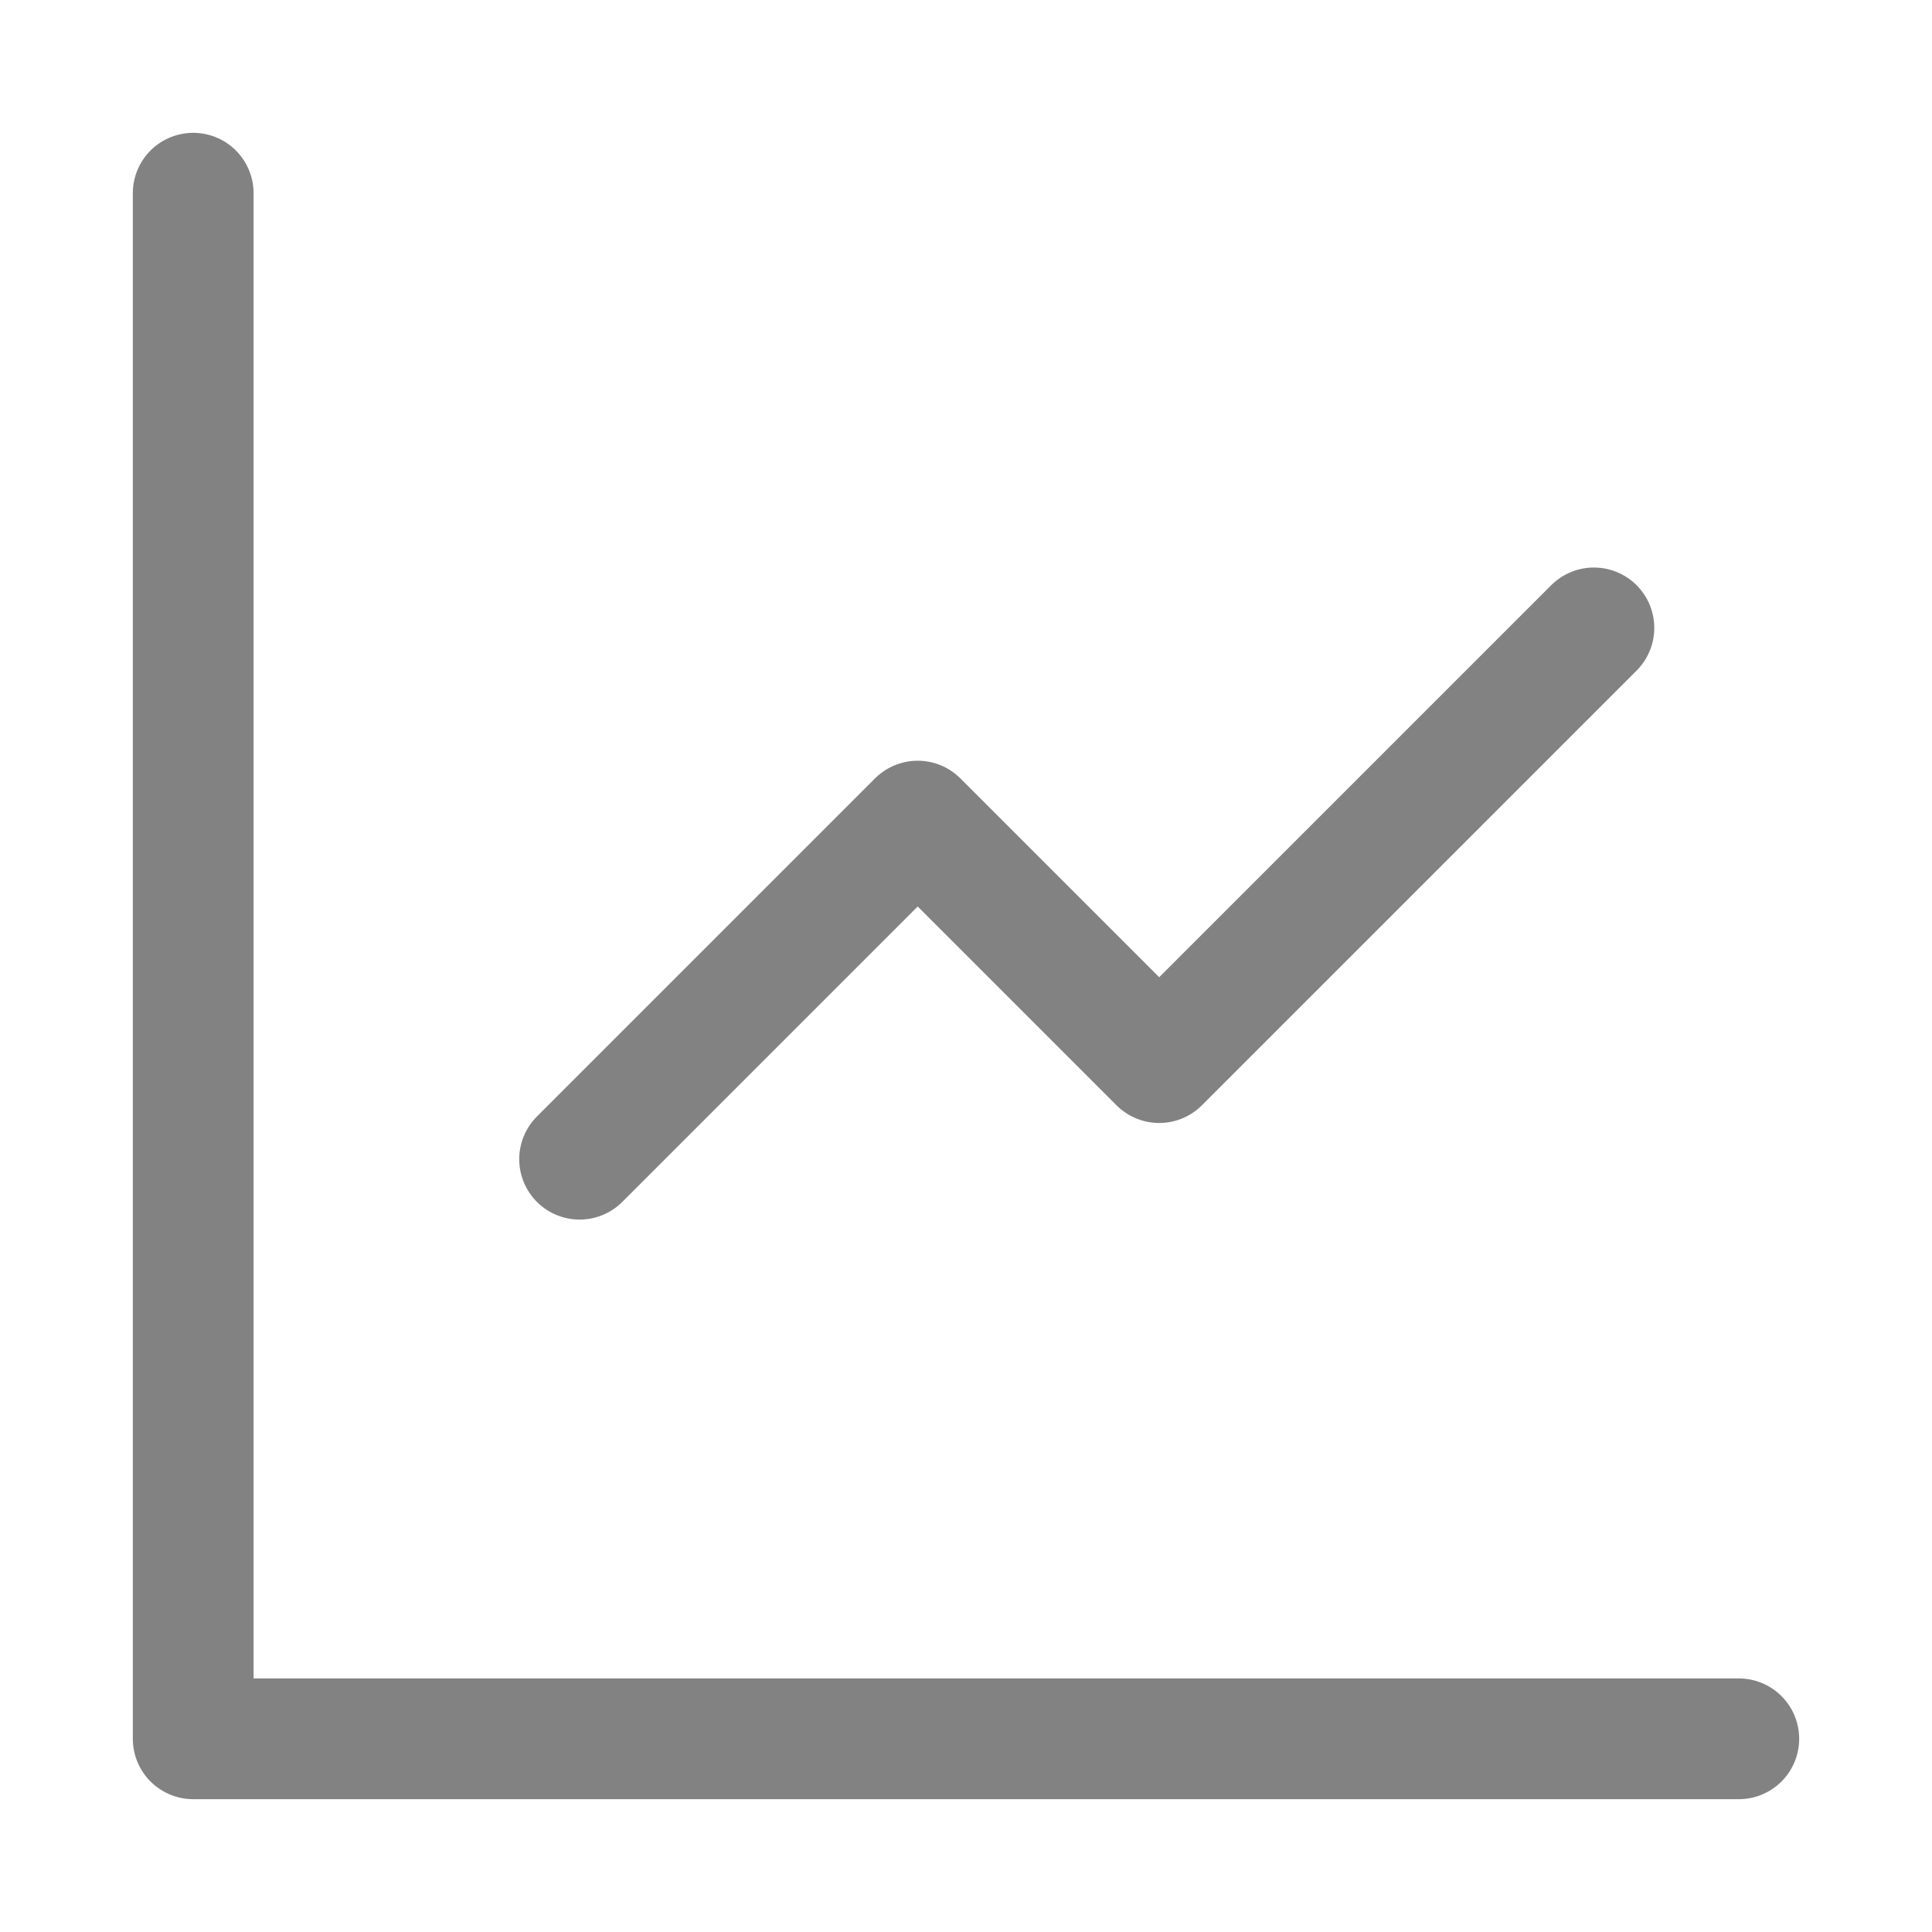
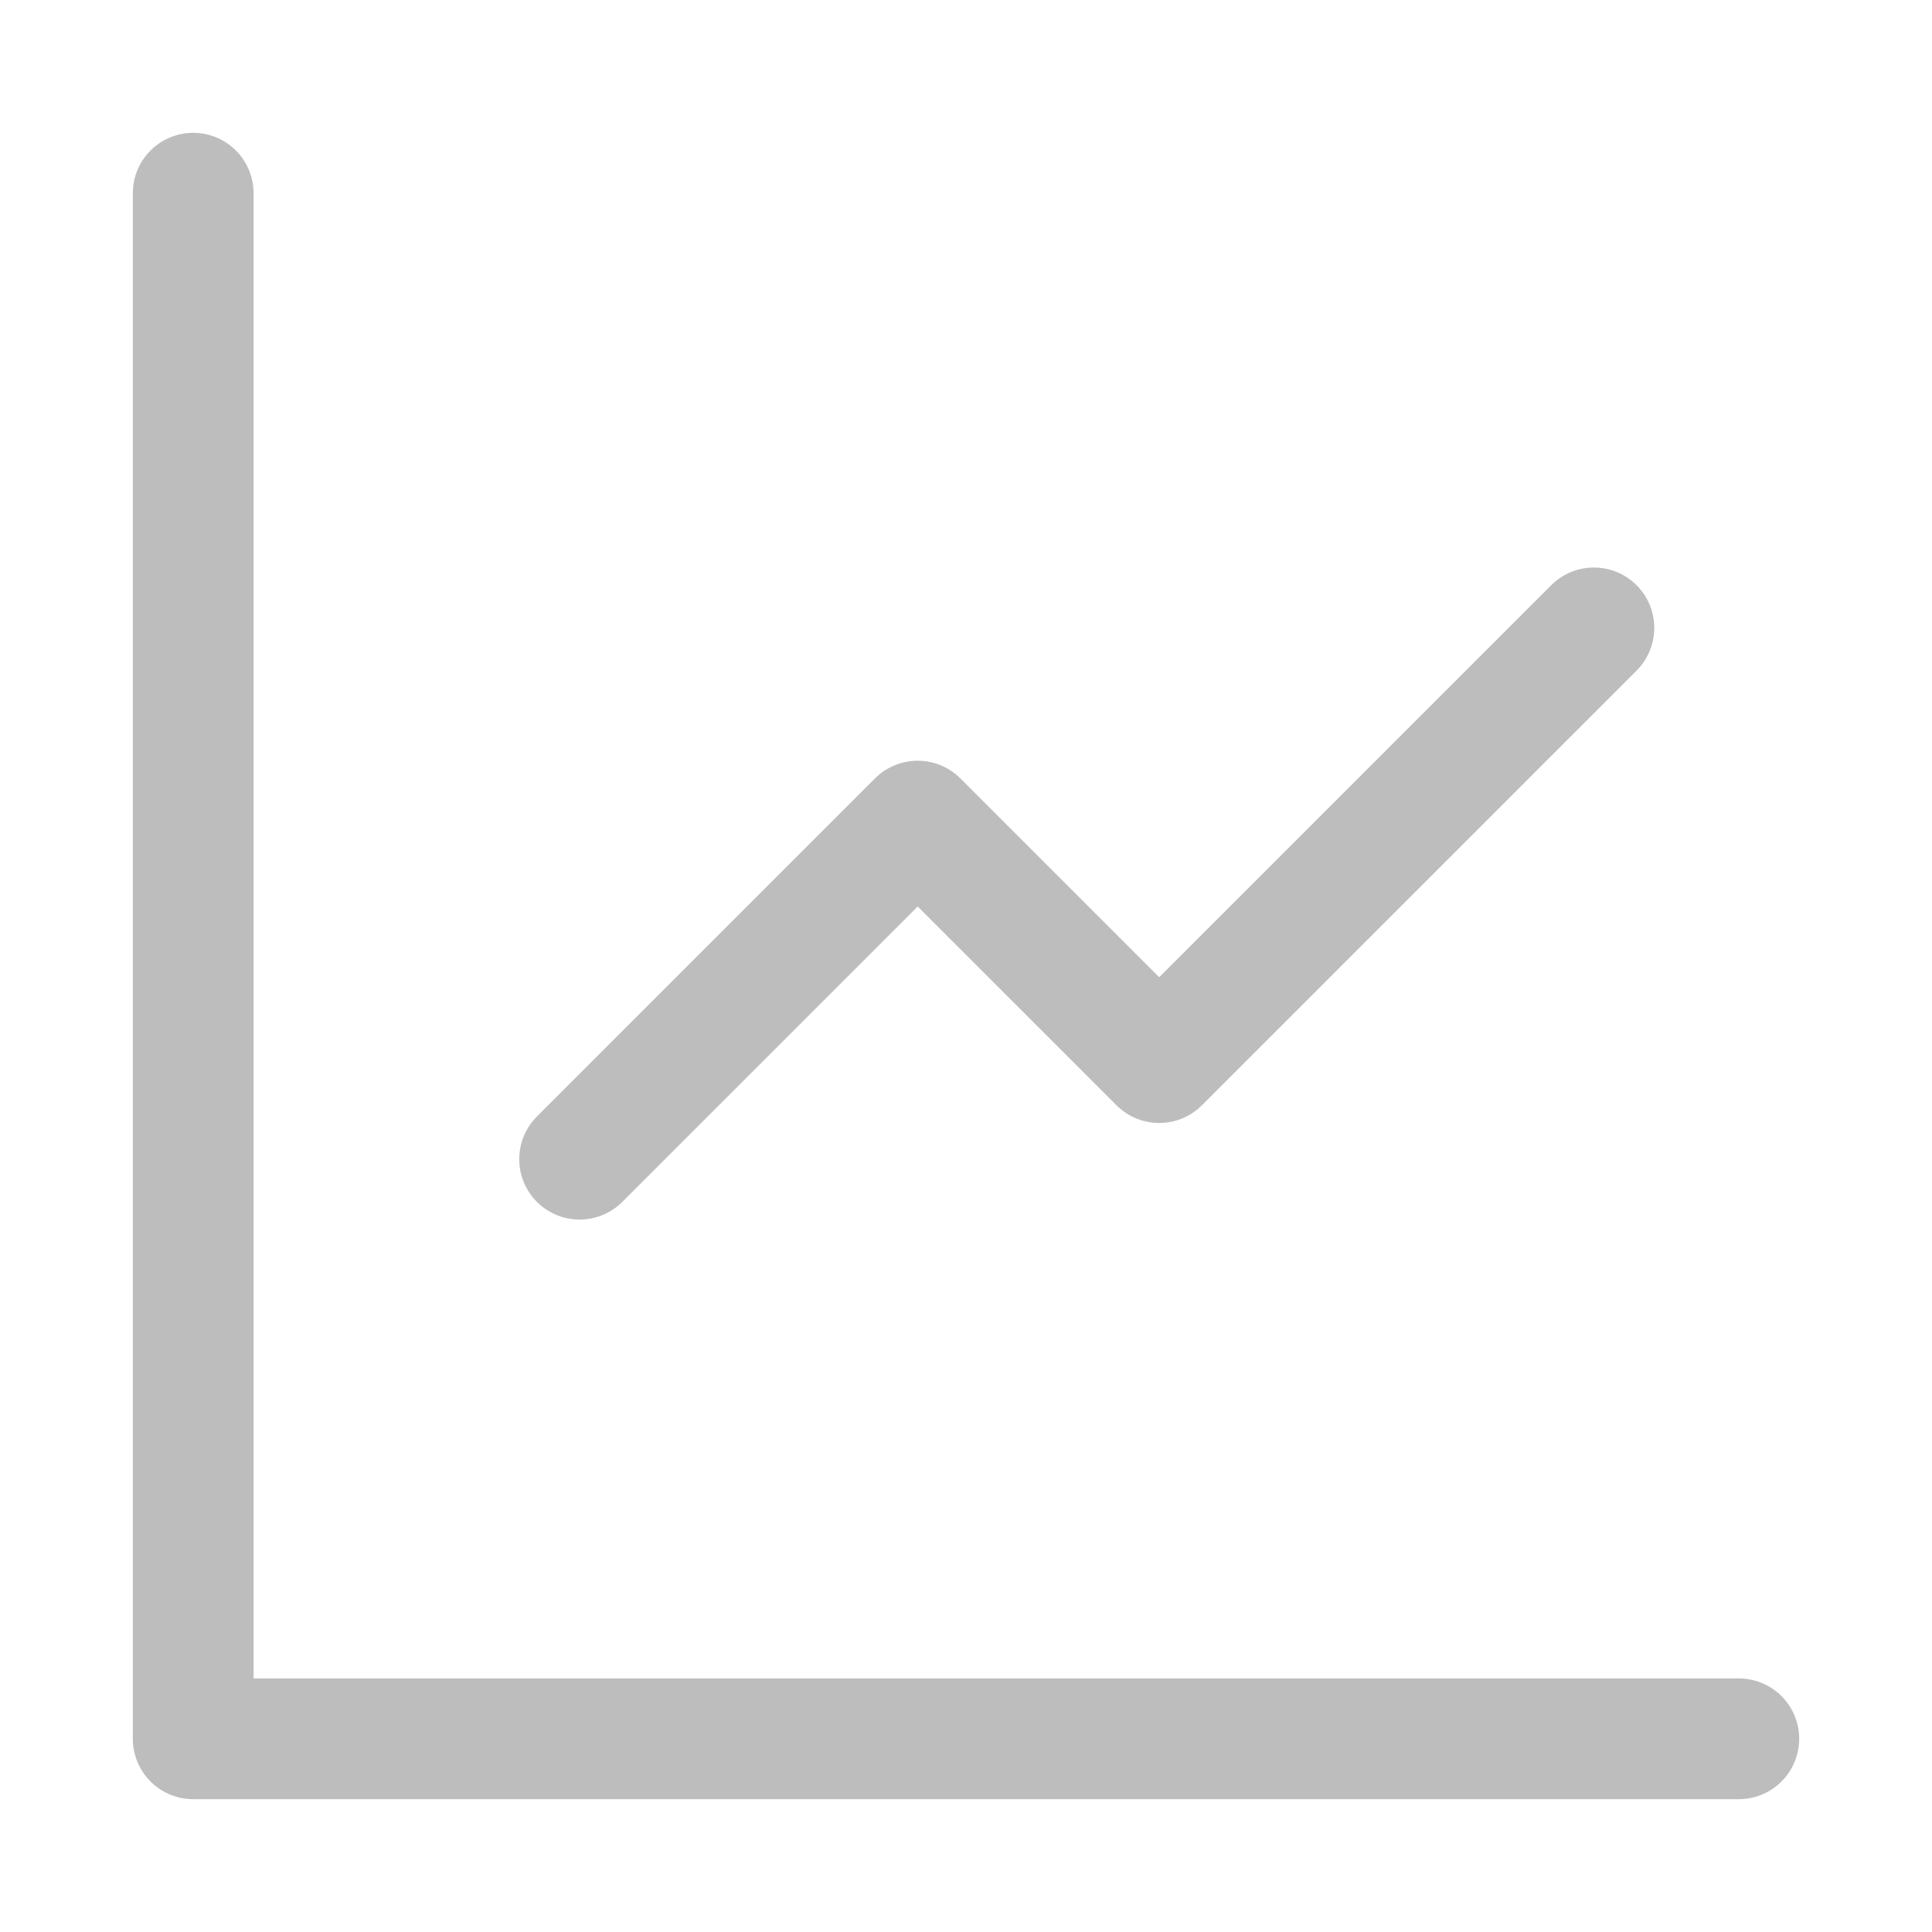
<svg xmlns="http://www.w3.org/2000/svg" width="24" height="24" viewBox="0 0 24 24" fill="none">
-   <path d="M2.4 2.4V21.6H21.6M7.2 14.4L11.4 10.2L14.4 13.2L19.8 7.8" stroke="#828282" stroke-width="1.5" stroke-linecap="round" stroke-linejoin="round" />
+   <path d="M2.4 2.4V21.6H21.6M7.2 14.4L11.4 10.2L14.4 13.2L19.8 7.8" stroke="#BDBDBD" stroke-width="1.5" stroke-linecap="round" stroke-linejoin="round" />
</svg>
